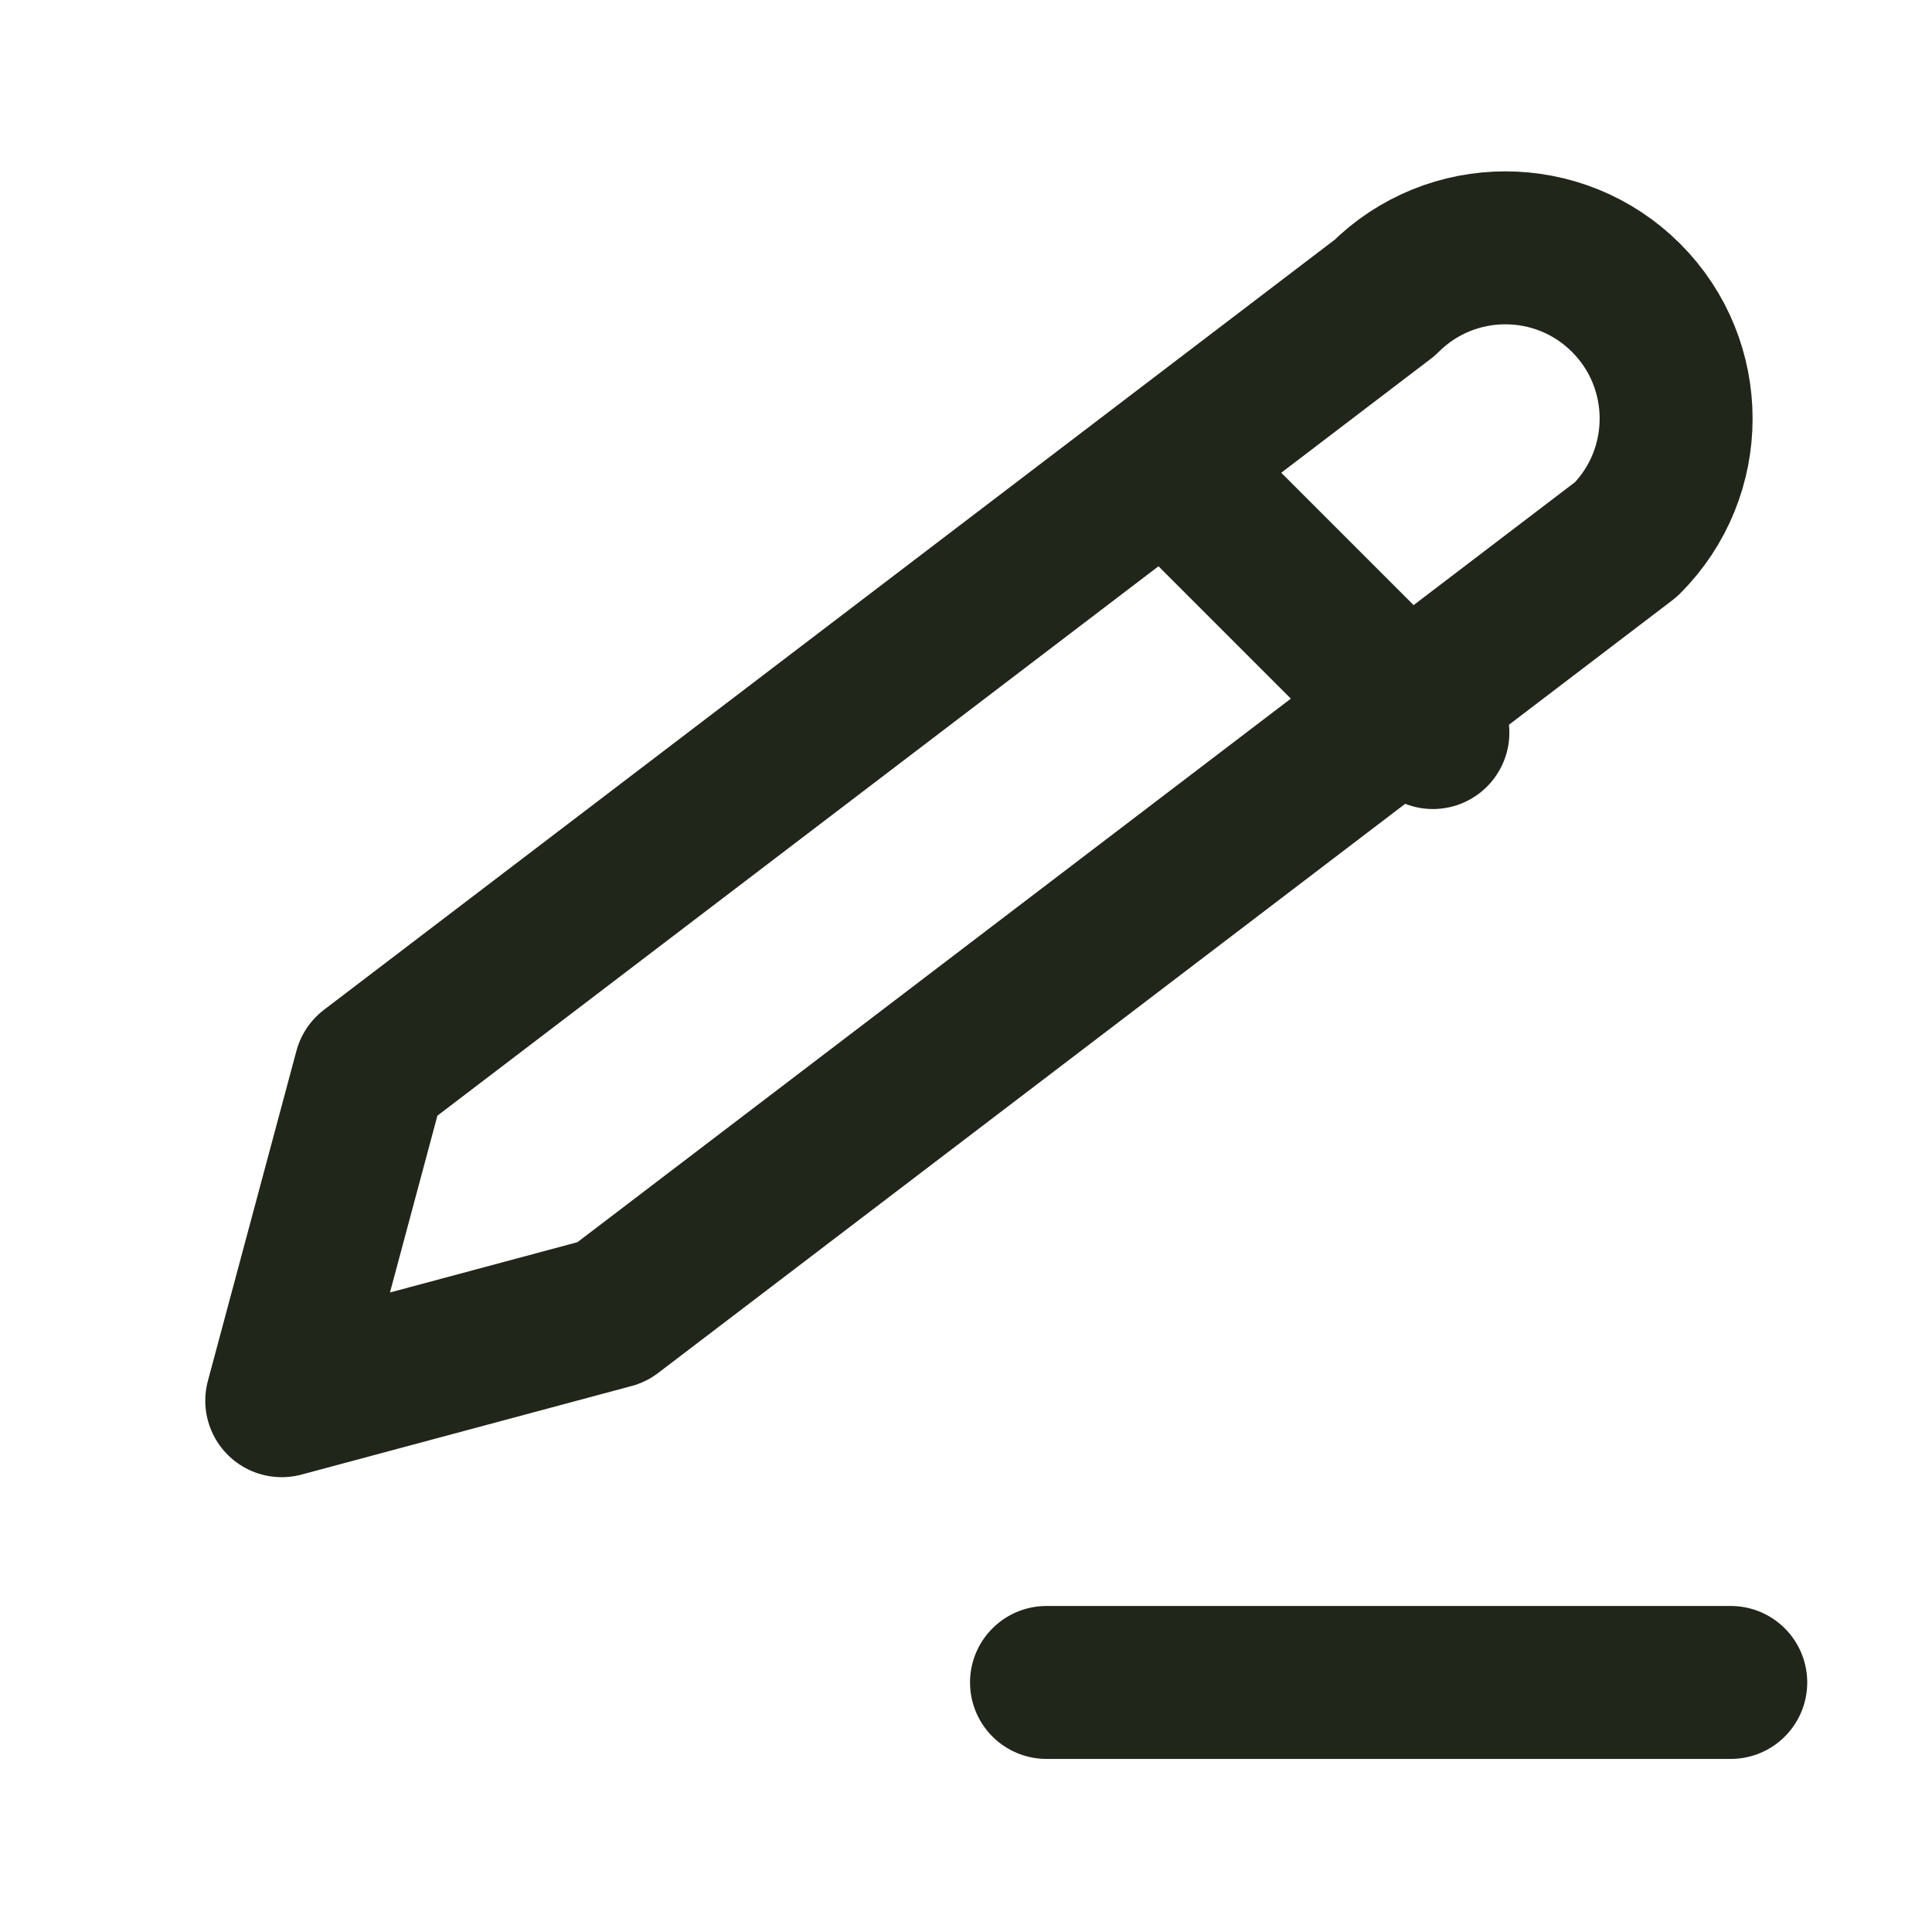
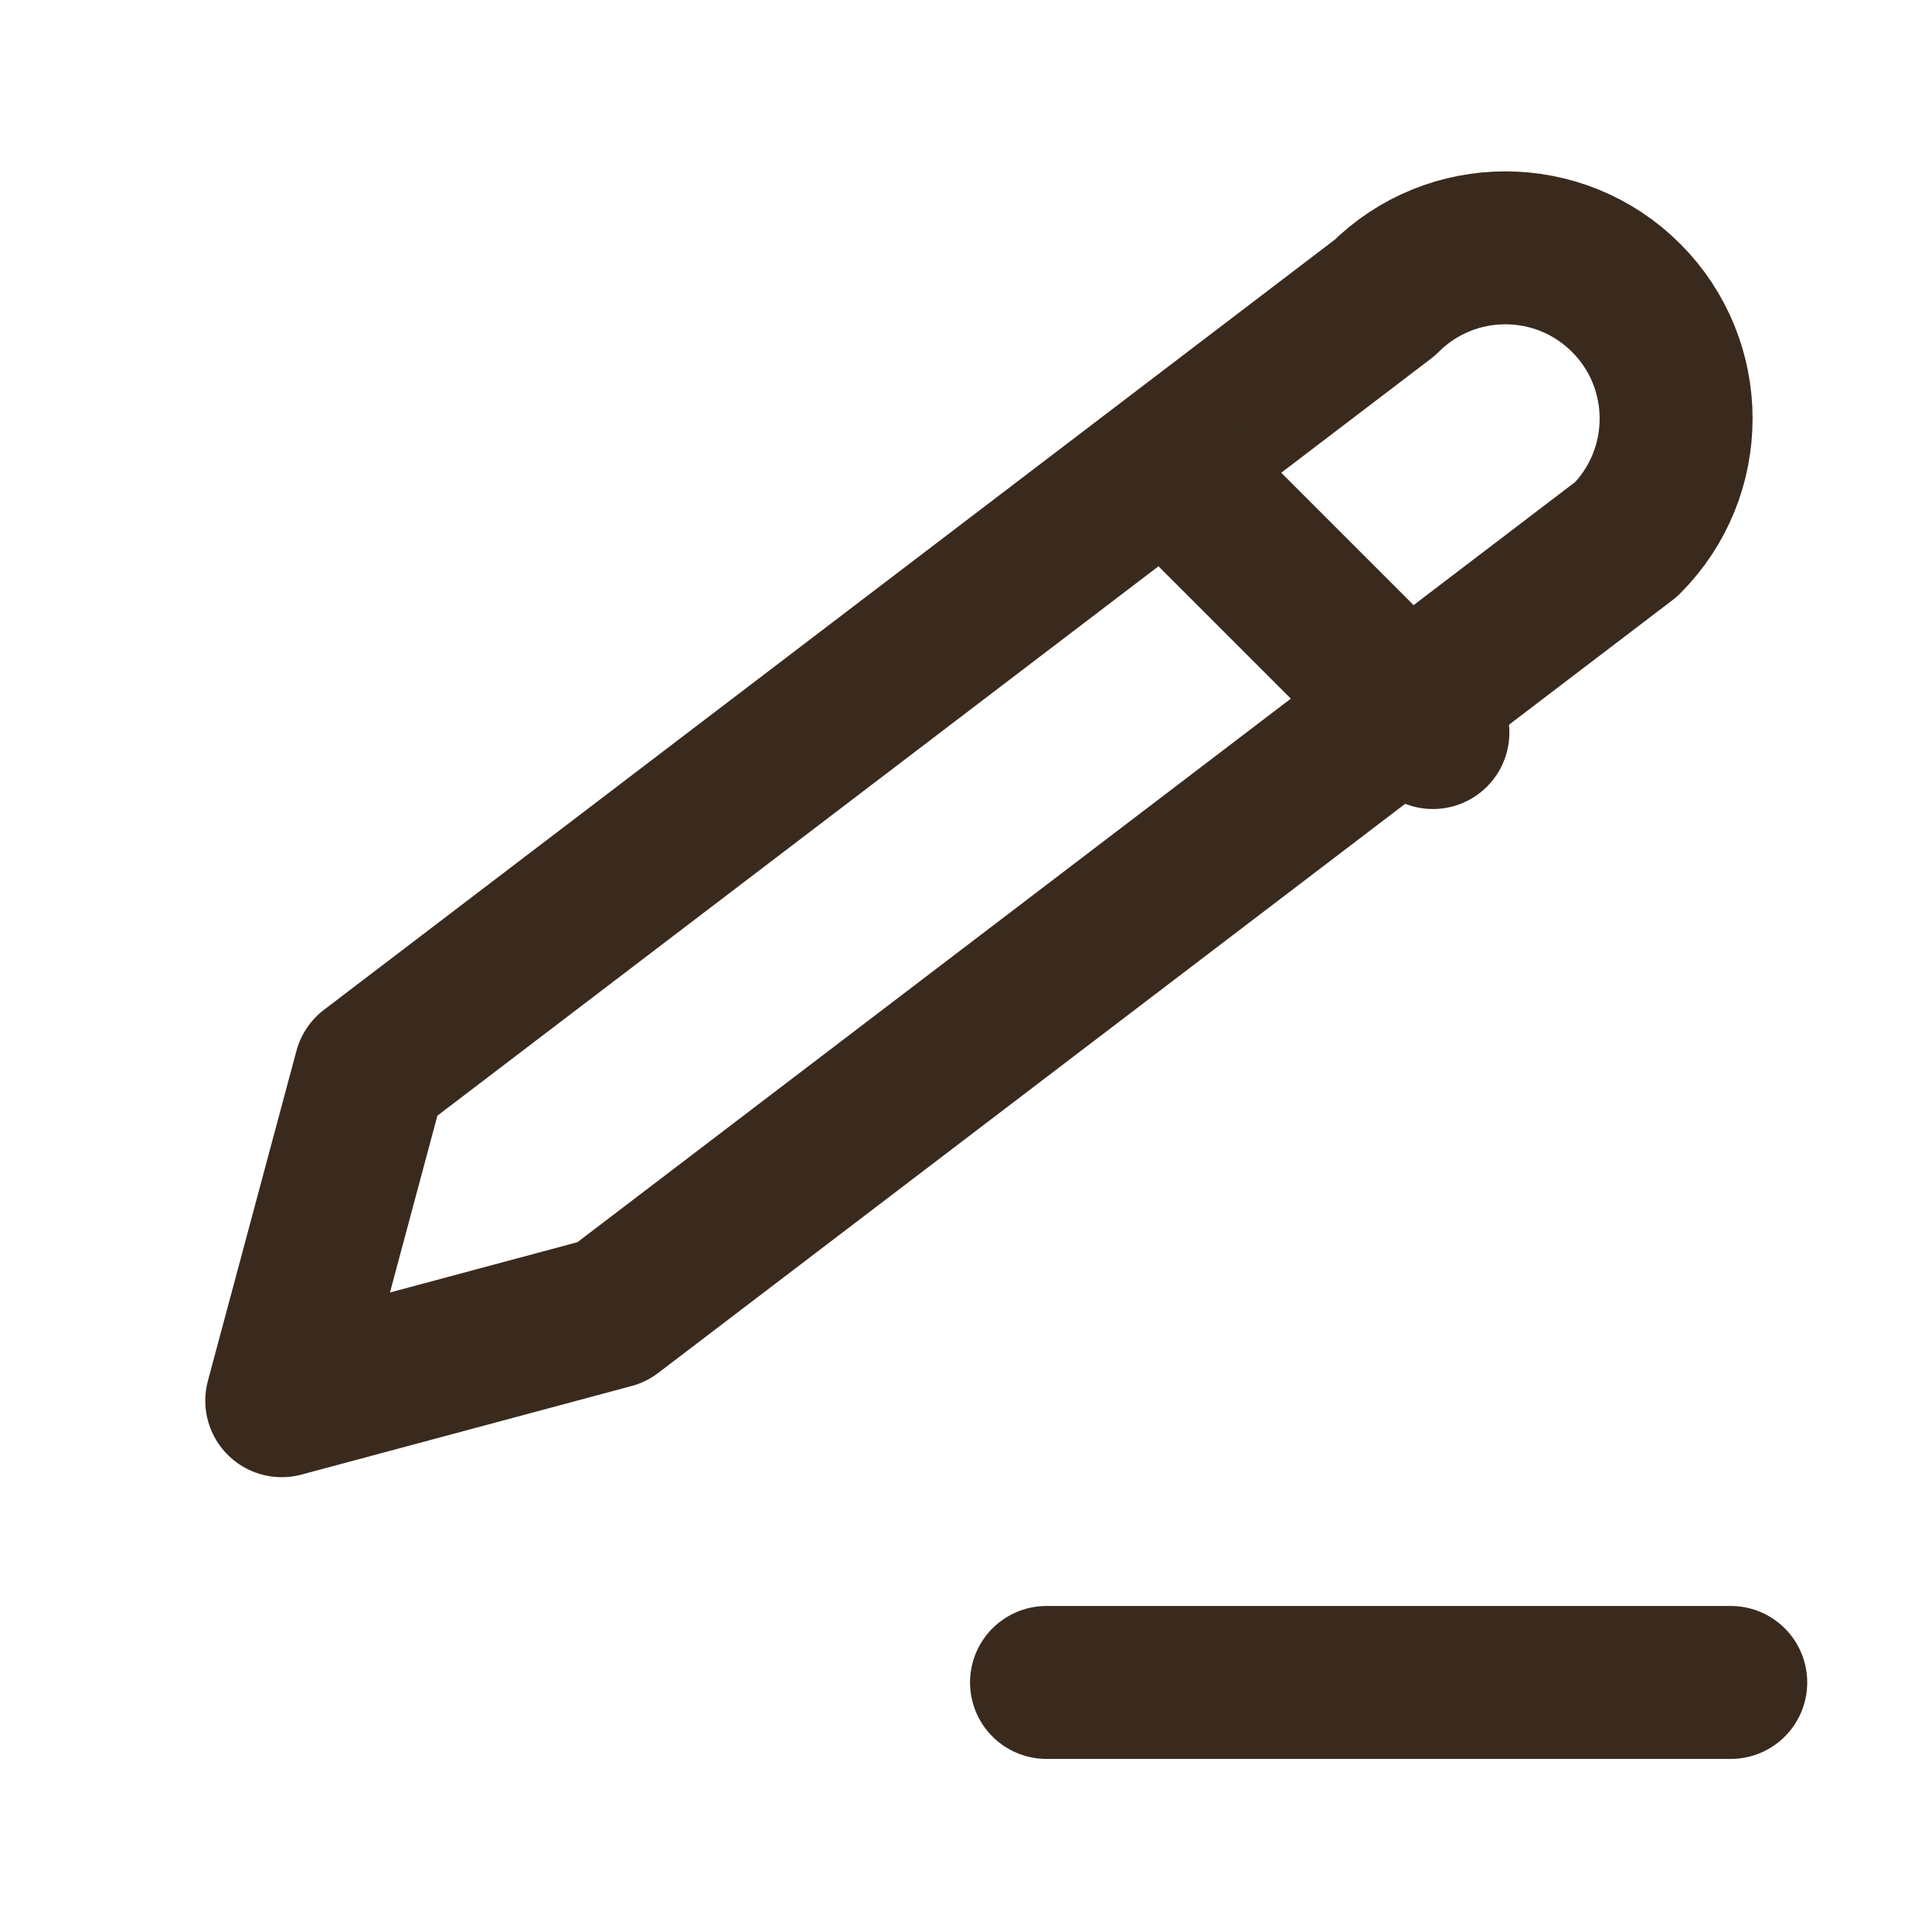
- <svg xmlns="http://www.w3.org/2000/svg" width="24" height="24" viewBox="0 0 24 24" fill="none" stroke="#20261A" stroke-width="1.9" stroke-linecap="round" stroke-linejoin="round">
+ <svg xmlns="http://www.w3.org/2000/svg" width="24" height="24" viewBox="0 0 24 24" fill="none" stroke="#3A2A1E" stroke-width="1.9" stroke-linecap="round" stroke-linejoin="round">
  <path d="M17.2 3.7a2.1 2.1 0 0 1 3 3L7.6 16.3l-4.1 1.1 1.1-4.1Z" />
  <path d="m14.8 6.1 3 3" />
  <path d="M13 20.9h8.5" />
</svg>
